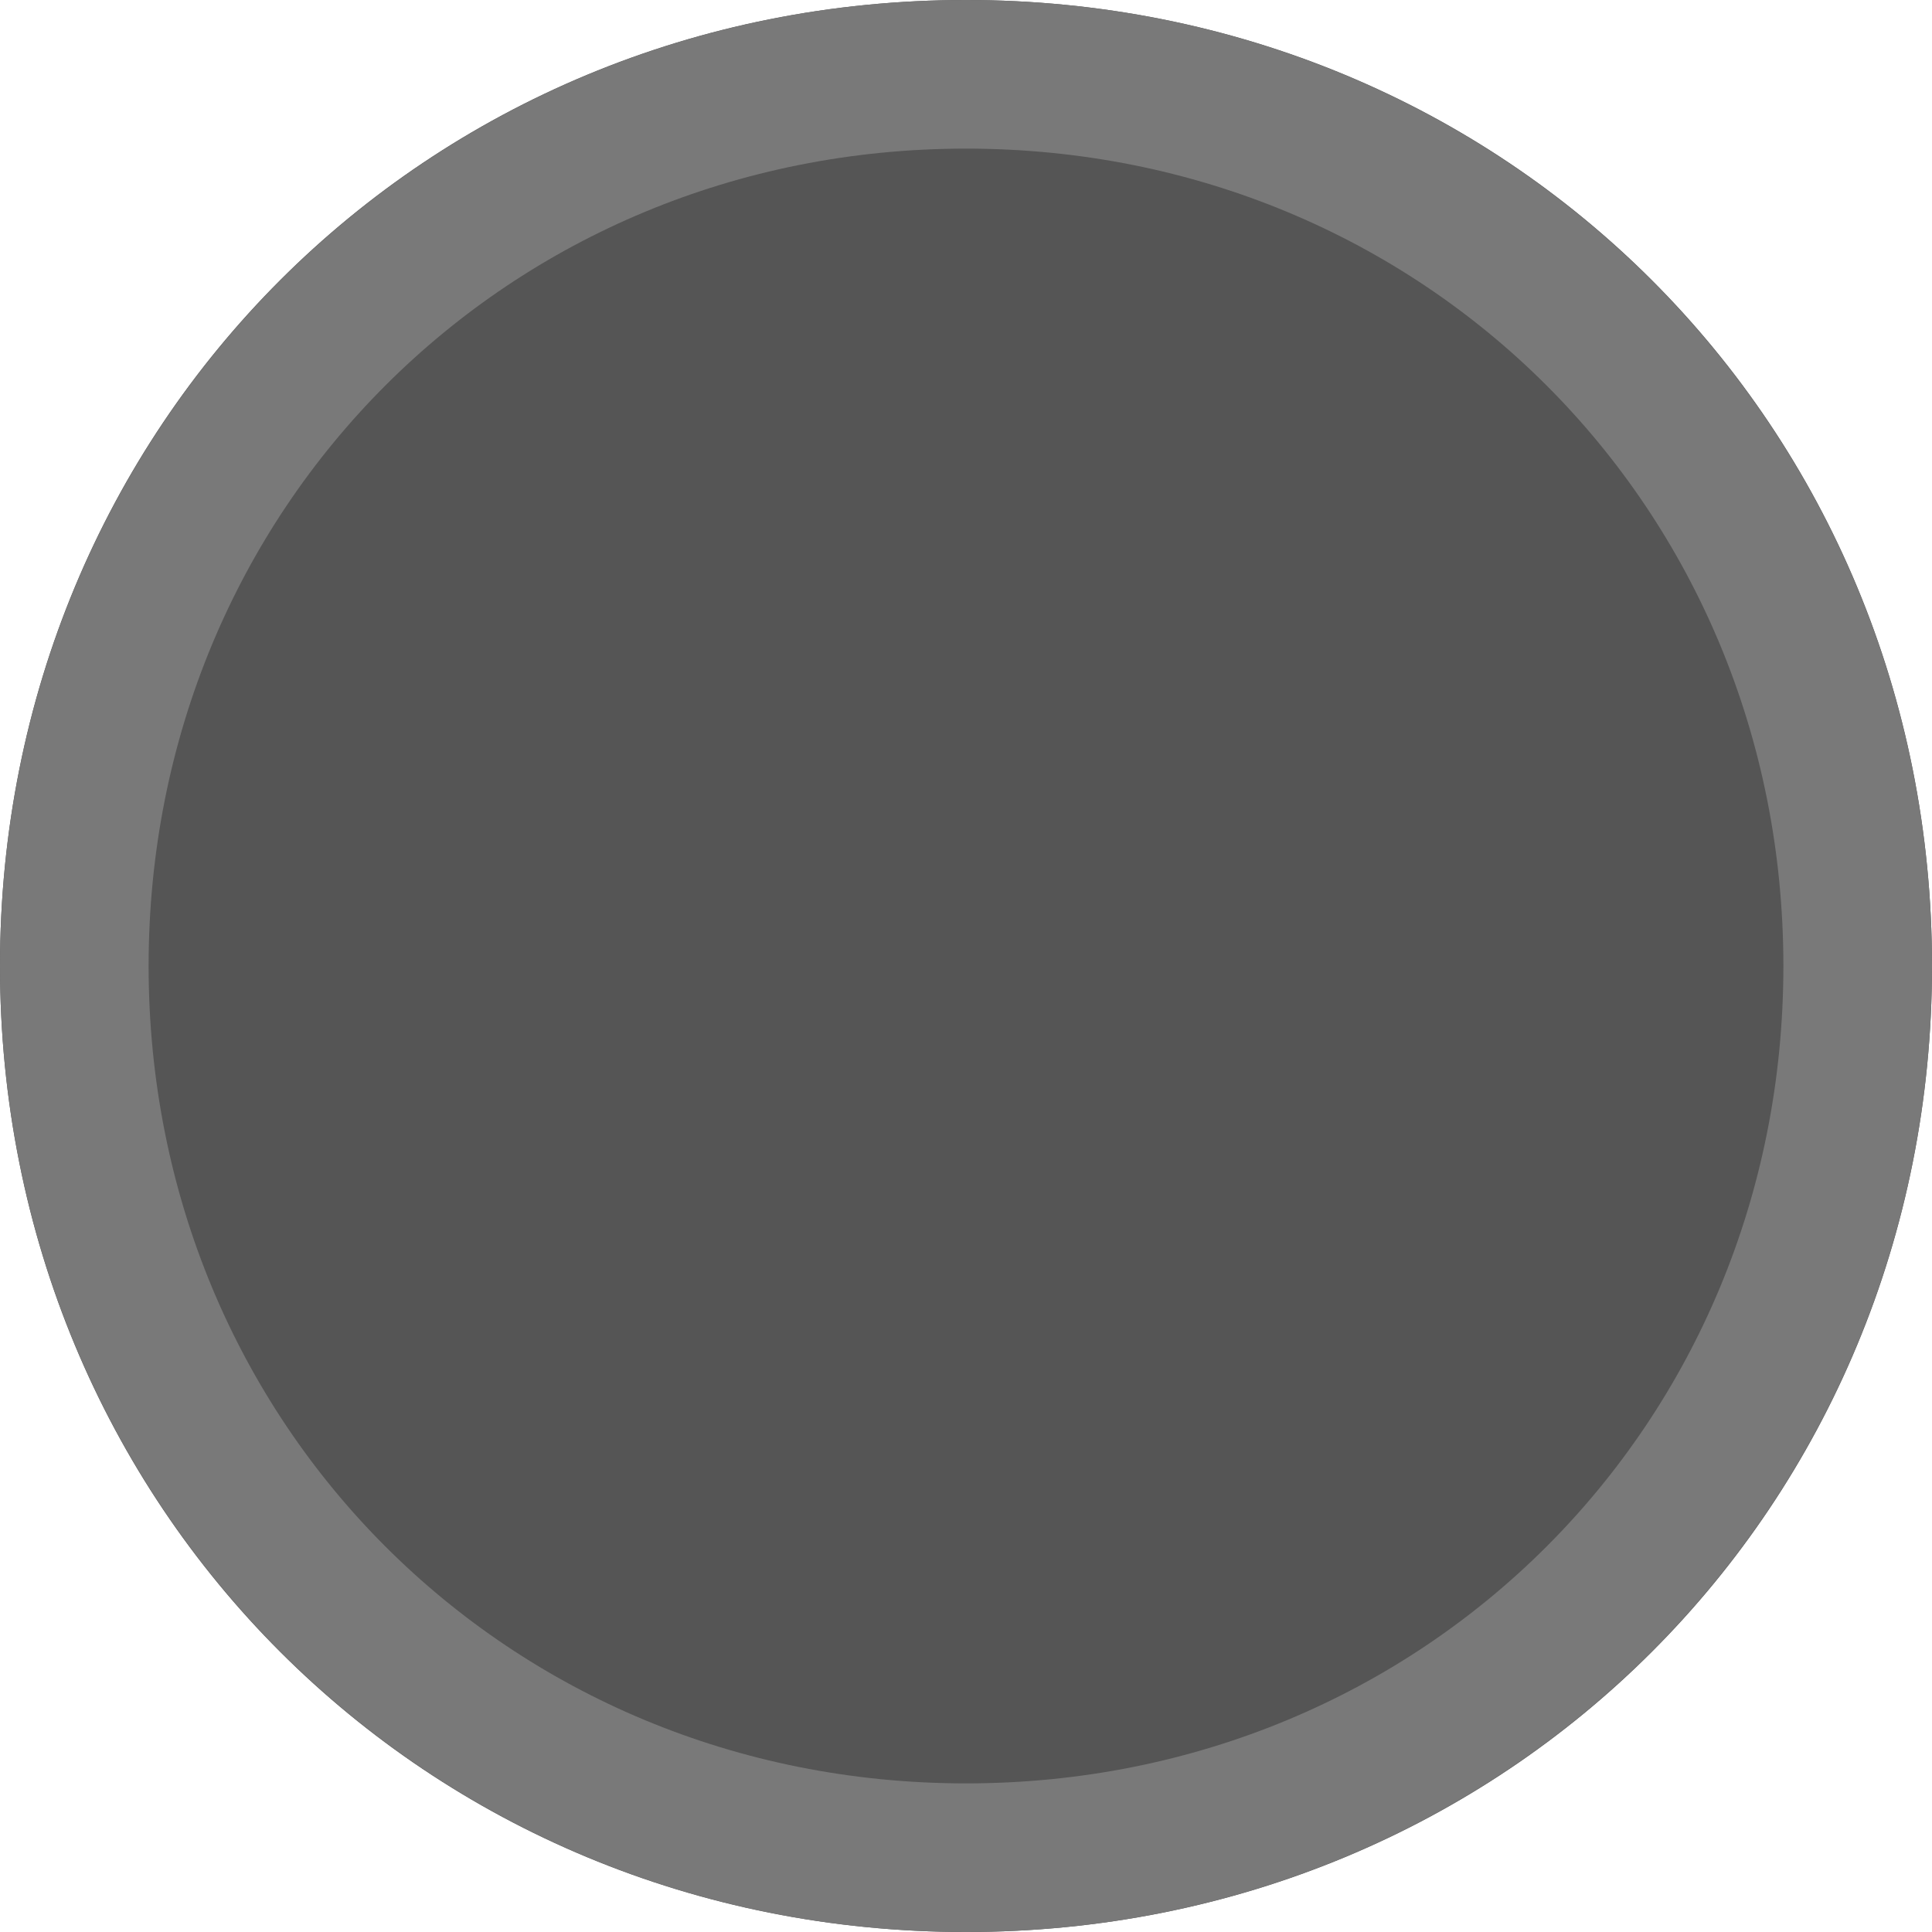
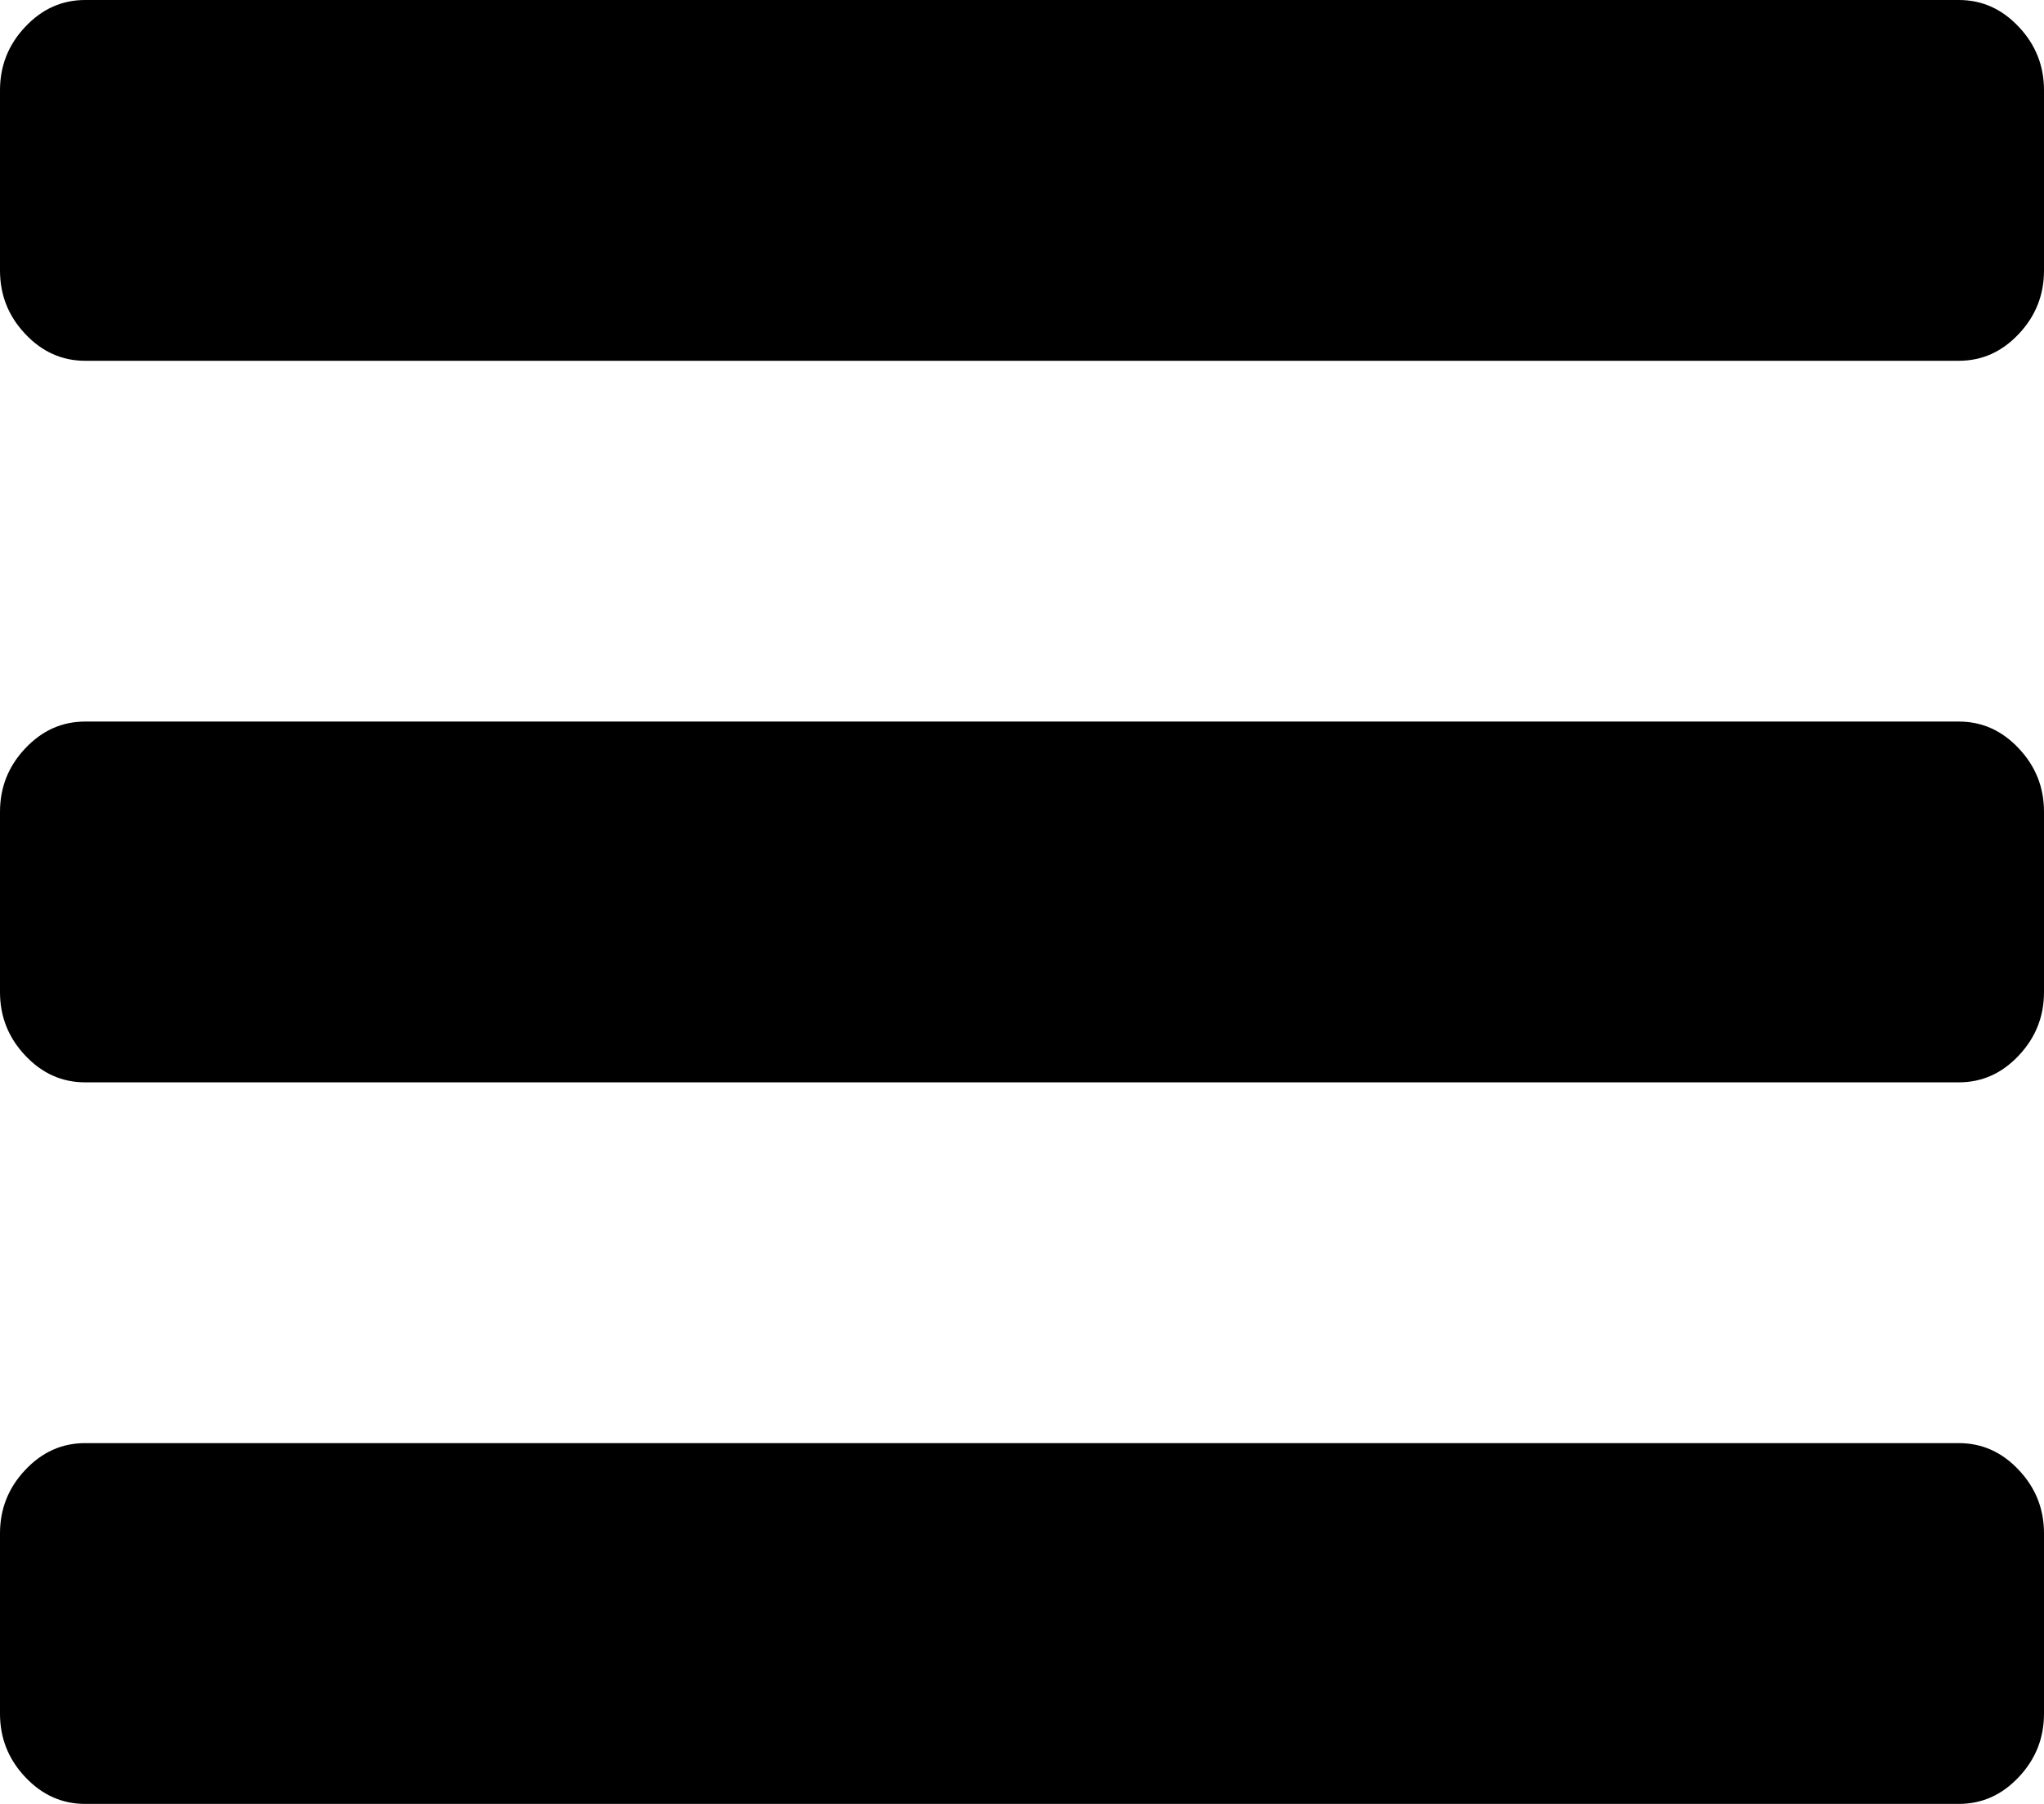
- <svg xmlns="http://www.w3.org/2000/svg" version="1.1" width="13px" height="13px">
-   <g transform="matrix(1 0 0 1 -946 -502 )">
-     <path d="M 952.5 502  C 956.14 502  959 504.86  959 508.5  C 959 512.14  956.14 515  952.5 515  C 948.86 515  946 512.14  946 508.5  C 946 504.86  948.86 502  952.5 502  Z " fill-rule="nonzero" fill="#555555" stroke="none" />
-     <path d="M 952.5 502.5  C 955.86 502.5  958.5 505.14  958.5 508.5  C 958.5 511.86  955.86 514.5  952.5 514.5  C 949.14 514.5  946.5 511.86  946.5 508.5  C 946.5 505.14  949.14 502.5  952.5 502.5  Z " stroke-width="1" stroke="#797979" fill="none" />
+ <svg xmlns="http://www.w3.org/2000/svg" version="1.1" width="17px" height="15px">
+   <g transform="matrix(1 0 0 1 -1271 -323 )">
+     <path d="M 16.79 12.223  C 16.93 12.371  17 12.547  17 12.75  L 17 14.25  C 17 14.453  16.93 14.629  16.79 14.777  C 16.65 14.926  16.484 15  16.292 15  L 0.708 15  C 0.516 15  0.35 14.926  0.21 14.777  C 0.07 14.629  0 14.453  0 14.25  L 0 12.75  C 0 12.547  0.07 12.371  0.21 12.223  C 0.35 12.074  0.516 12  0.708 12  L 16.292 12  C 16.484 12  16.65 12.074  16.79 12.223  Z M 16.79 6.223  C 16.93 6.371  17 6.547  17 6.75  L 17 8.25  C 17 8.453  16.93 8.629  16.79 8.777  C 16.65 8.926  16.484 9  16.292 9  L 0.708 9  C 0.516 9  0.35 8.926  0.21 8.777  C 0.07 8.629  0 8.453  0 8.25  L 0 6.75  C 0 6.547  0.07 6.371  0.21 6.223  C 0.35 6.074  0.516 6  0.708 6  L 16.292 6  C 16.484 6  16.65 6.074  16.79 6.223  Z M 16.79 0.223  C 16.93 0.371  17 0.547  17 0.75  L 17 2.25  C 17 2.453  16.93 2.629  16.79 2.777  C 16.65 2.926  16.484 3  16.292 3  L 0.708 3  C 0.516 3  0.35 2.926  0.21 2.777  C 0.07 2.629  0 2.453  0 2.25  L 0 0.75  C 0 0.547  0.07 0.371  0.21 0.223  C 0.35 0.074  0.516 0  0.708 0  L 16.292 0  C 16.484 0  16.65 0.074  16.79 0.223  Z " fill-rule="nonzero" fill="#000000" stroke="none" transform="matrix(1 0 0 1 1271 323 )" />
  </g>
</svg>
